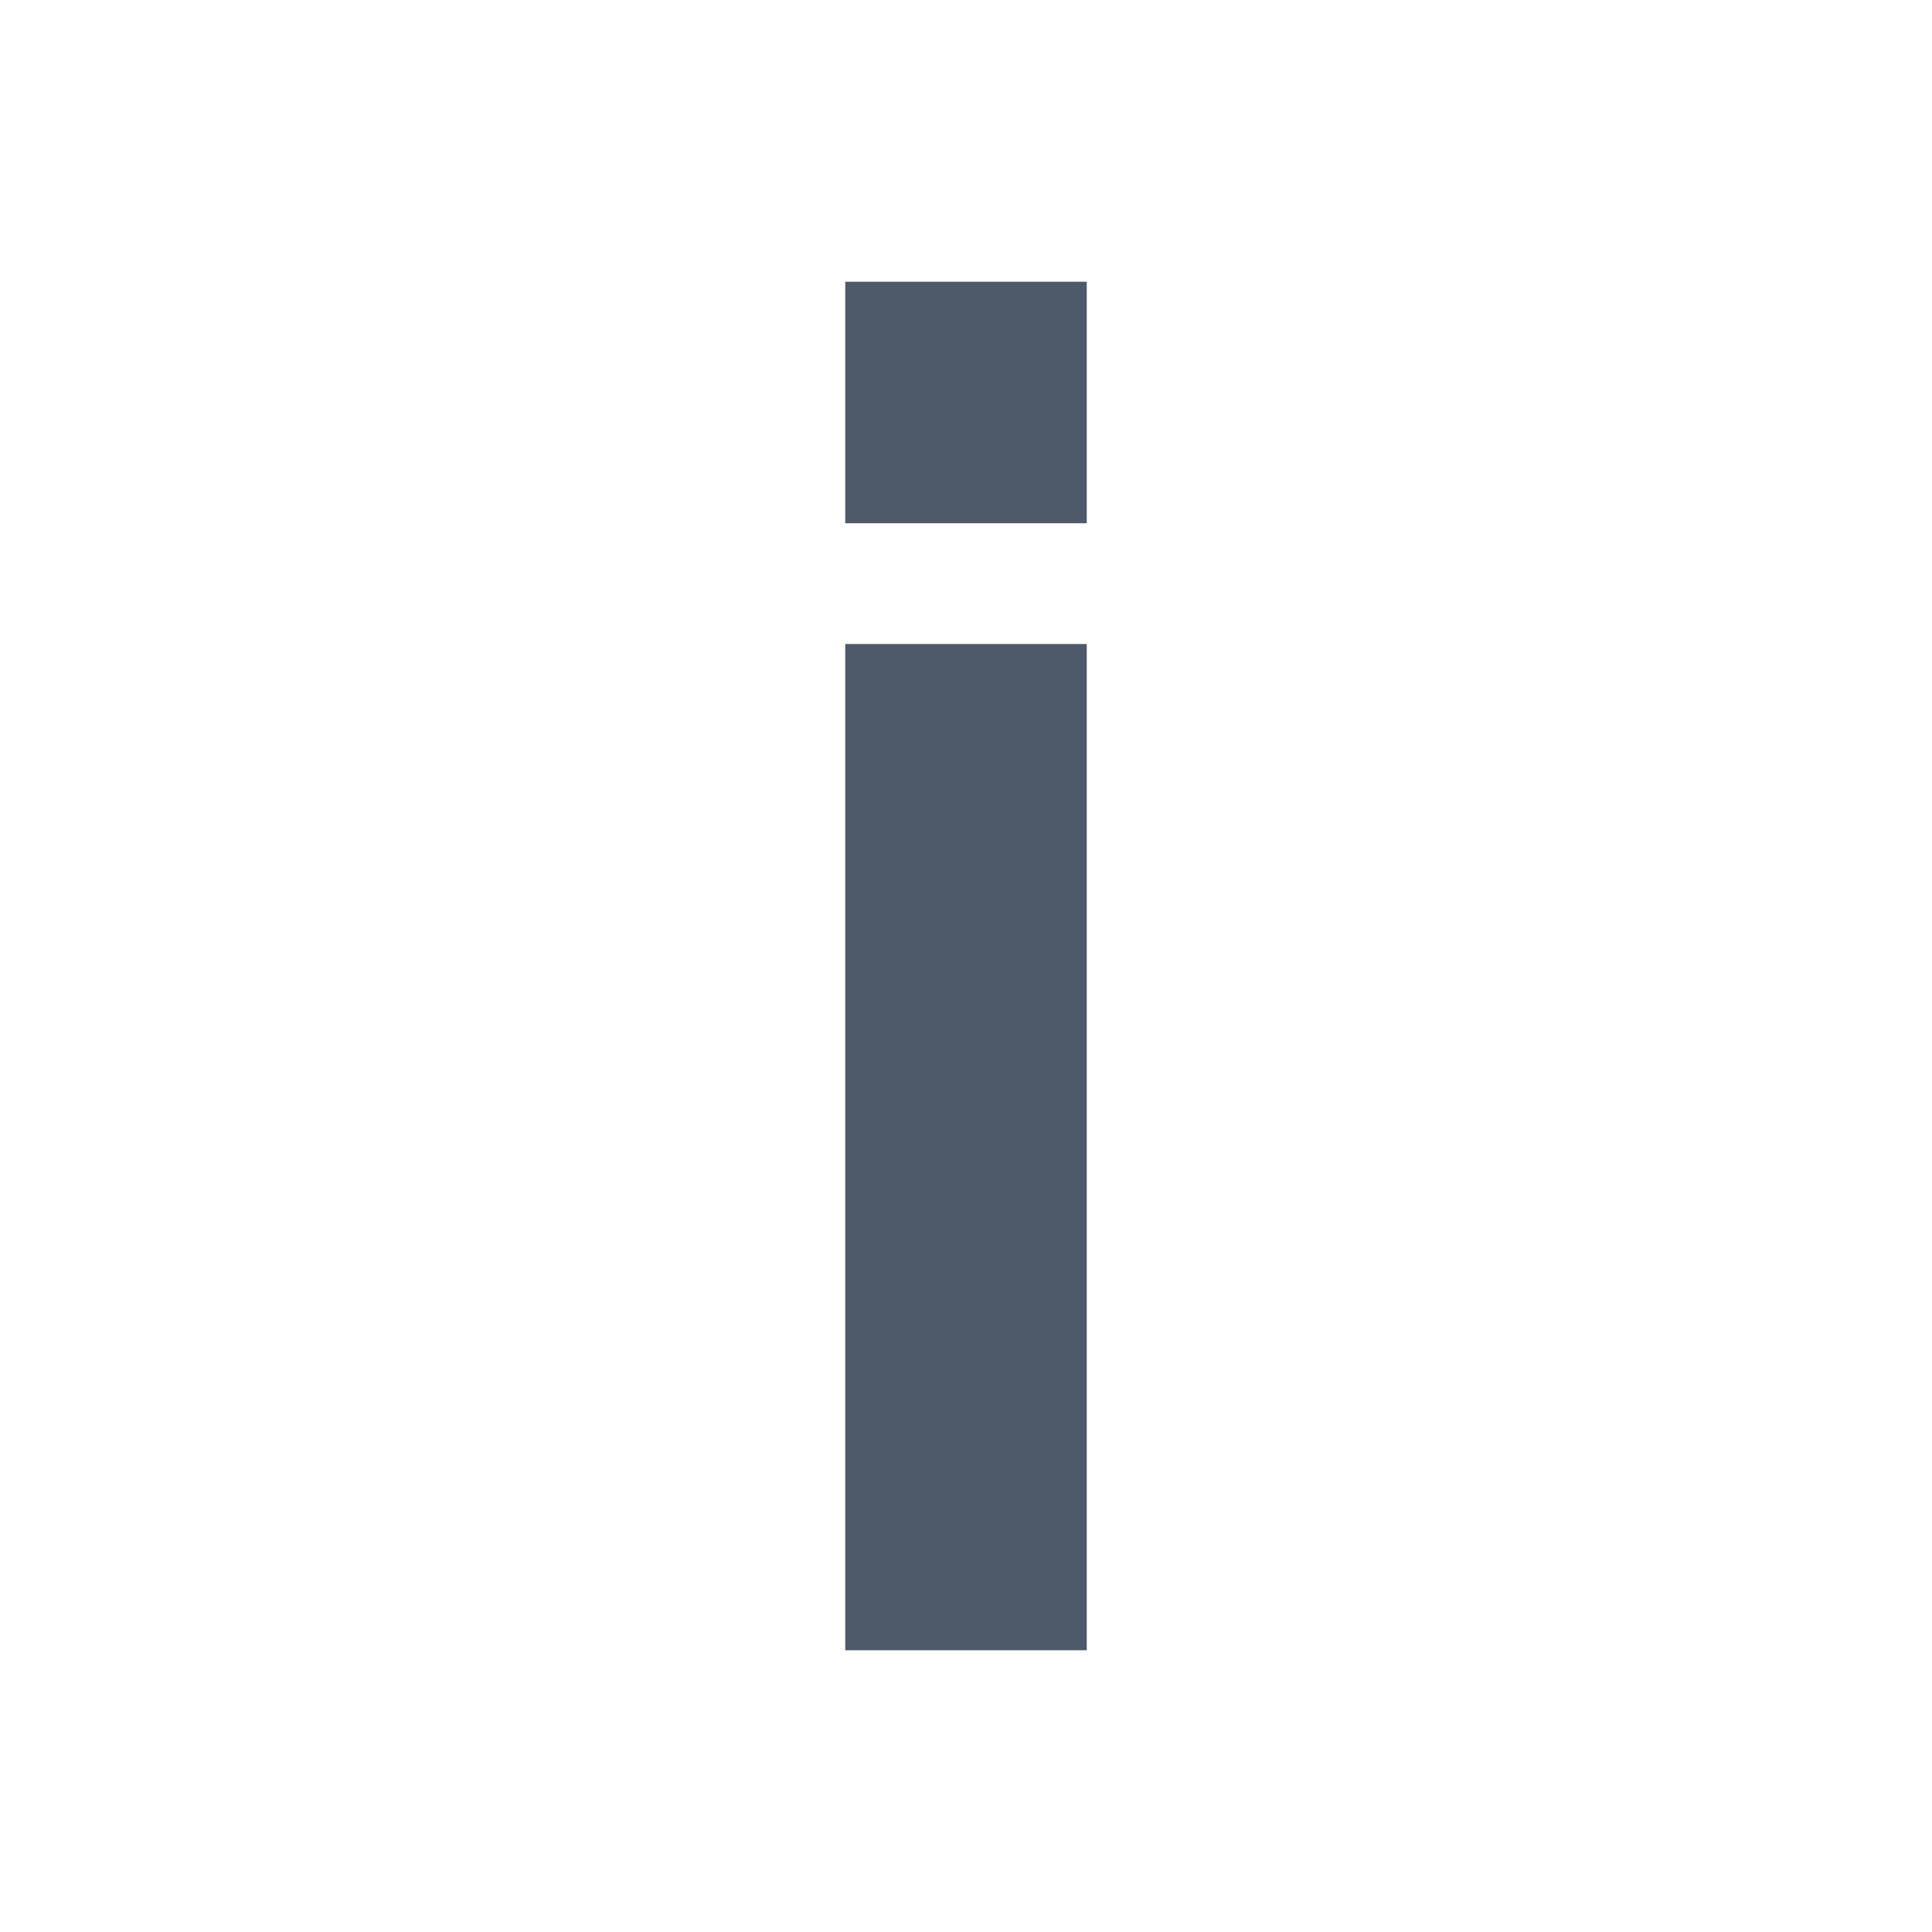
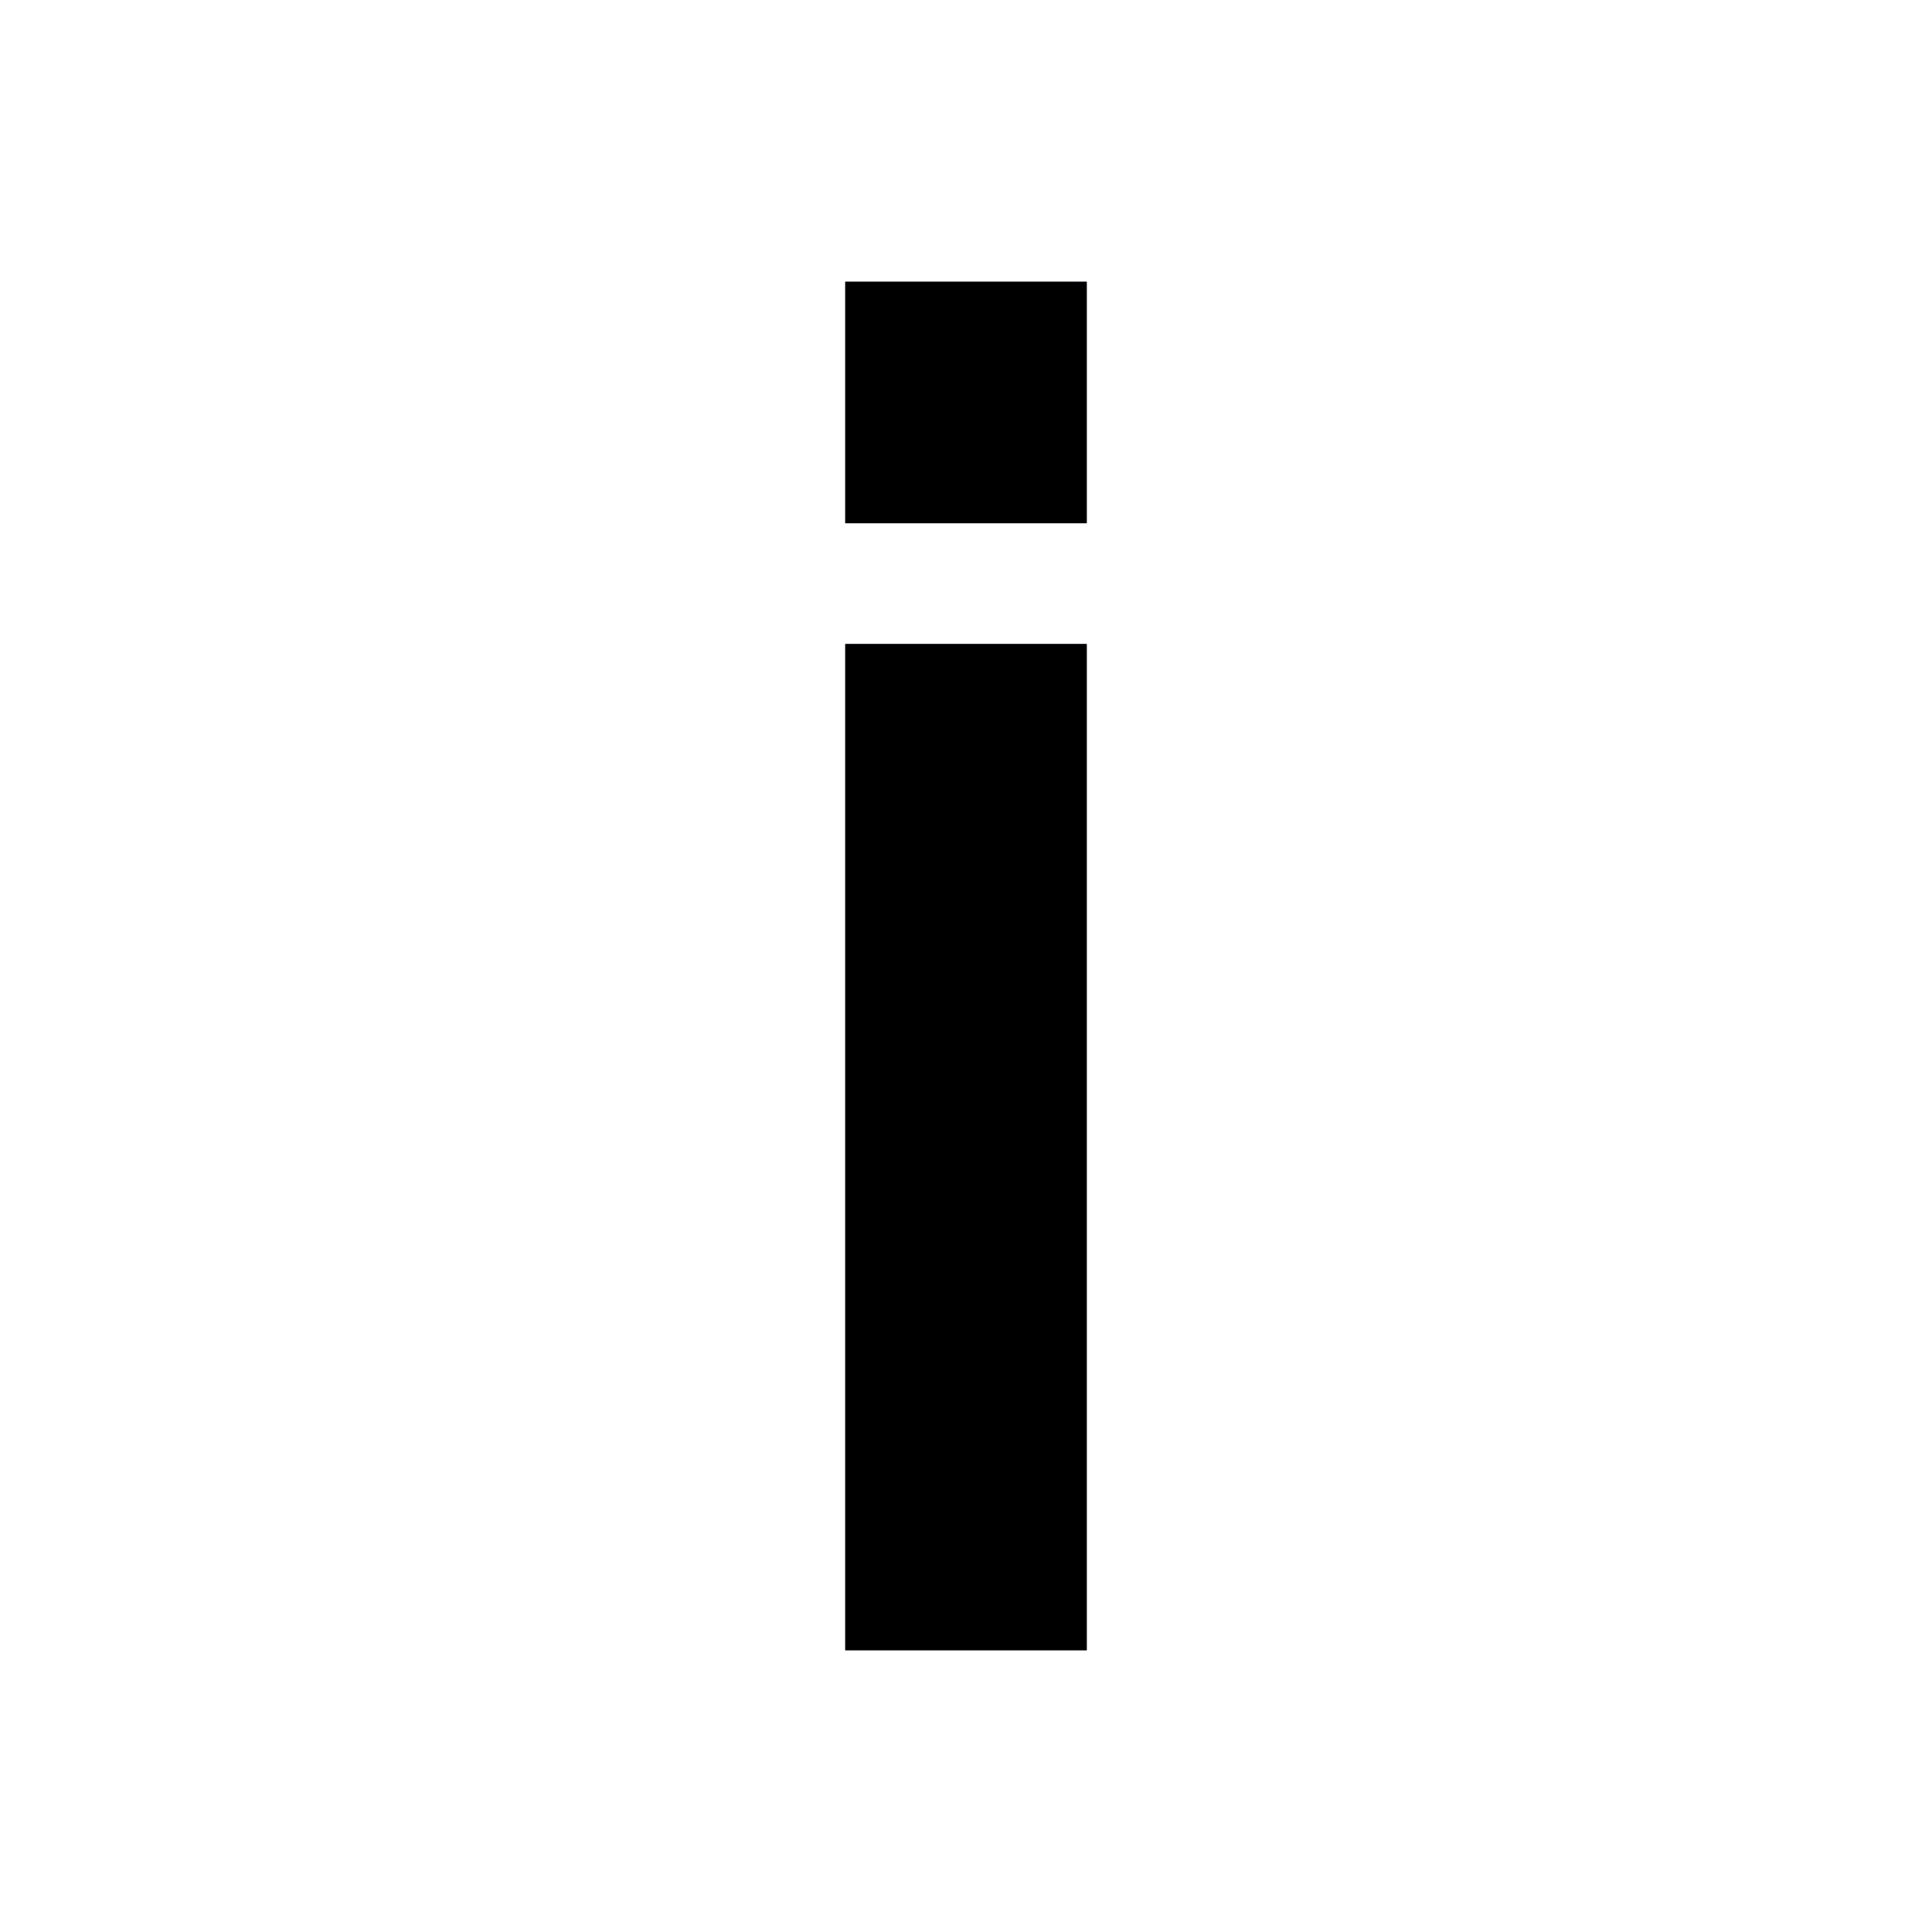
- <svg width="48" height="48" viewBox="0 0 48 48" fill="none">
-   <path stroke="#4E5969" stroke-width="4" d="M25 39h-2V18h2z" />
+ <svg viewBox="0 0 48 48" fill="none" stroke="currentColor" stroke-width="4">&gt;<path stroke="#4E5969" stroke-width="4" d="M25 39h-2V18h2z" />
  <path fill="#4E5969" d="M25 39h-2V18h2z" />
  <path stroke="#4E5969" stroke-width="4" d="M25 11h-2V9h2z" />
  <path fill="#4E5969" d="M25 11h-2V9h2z" />
</svg>
